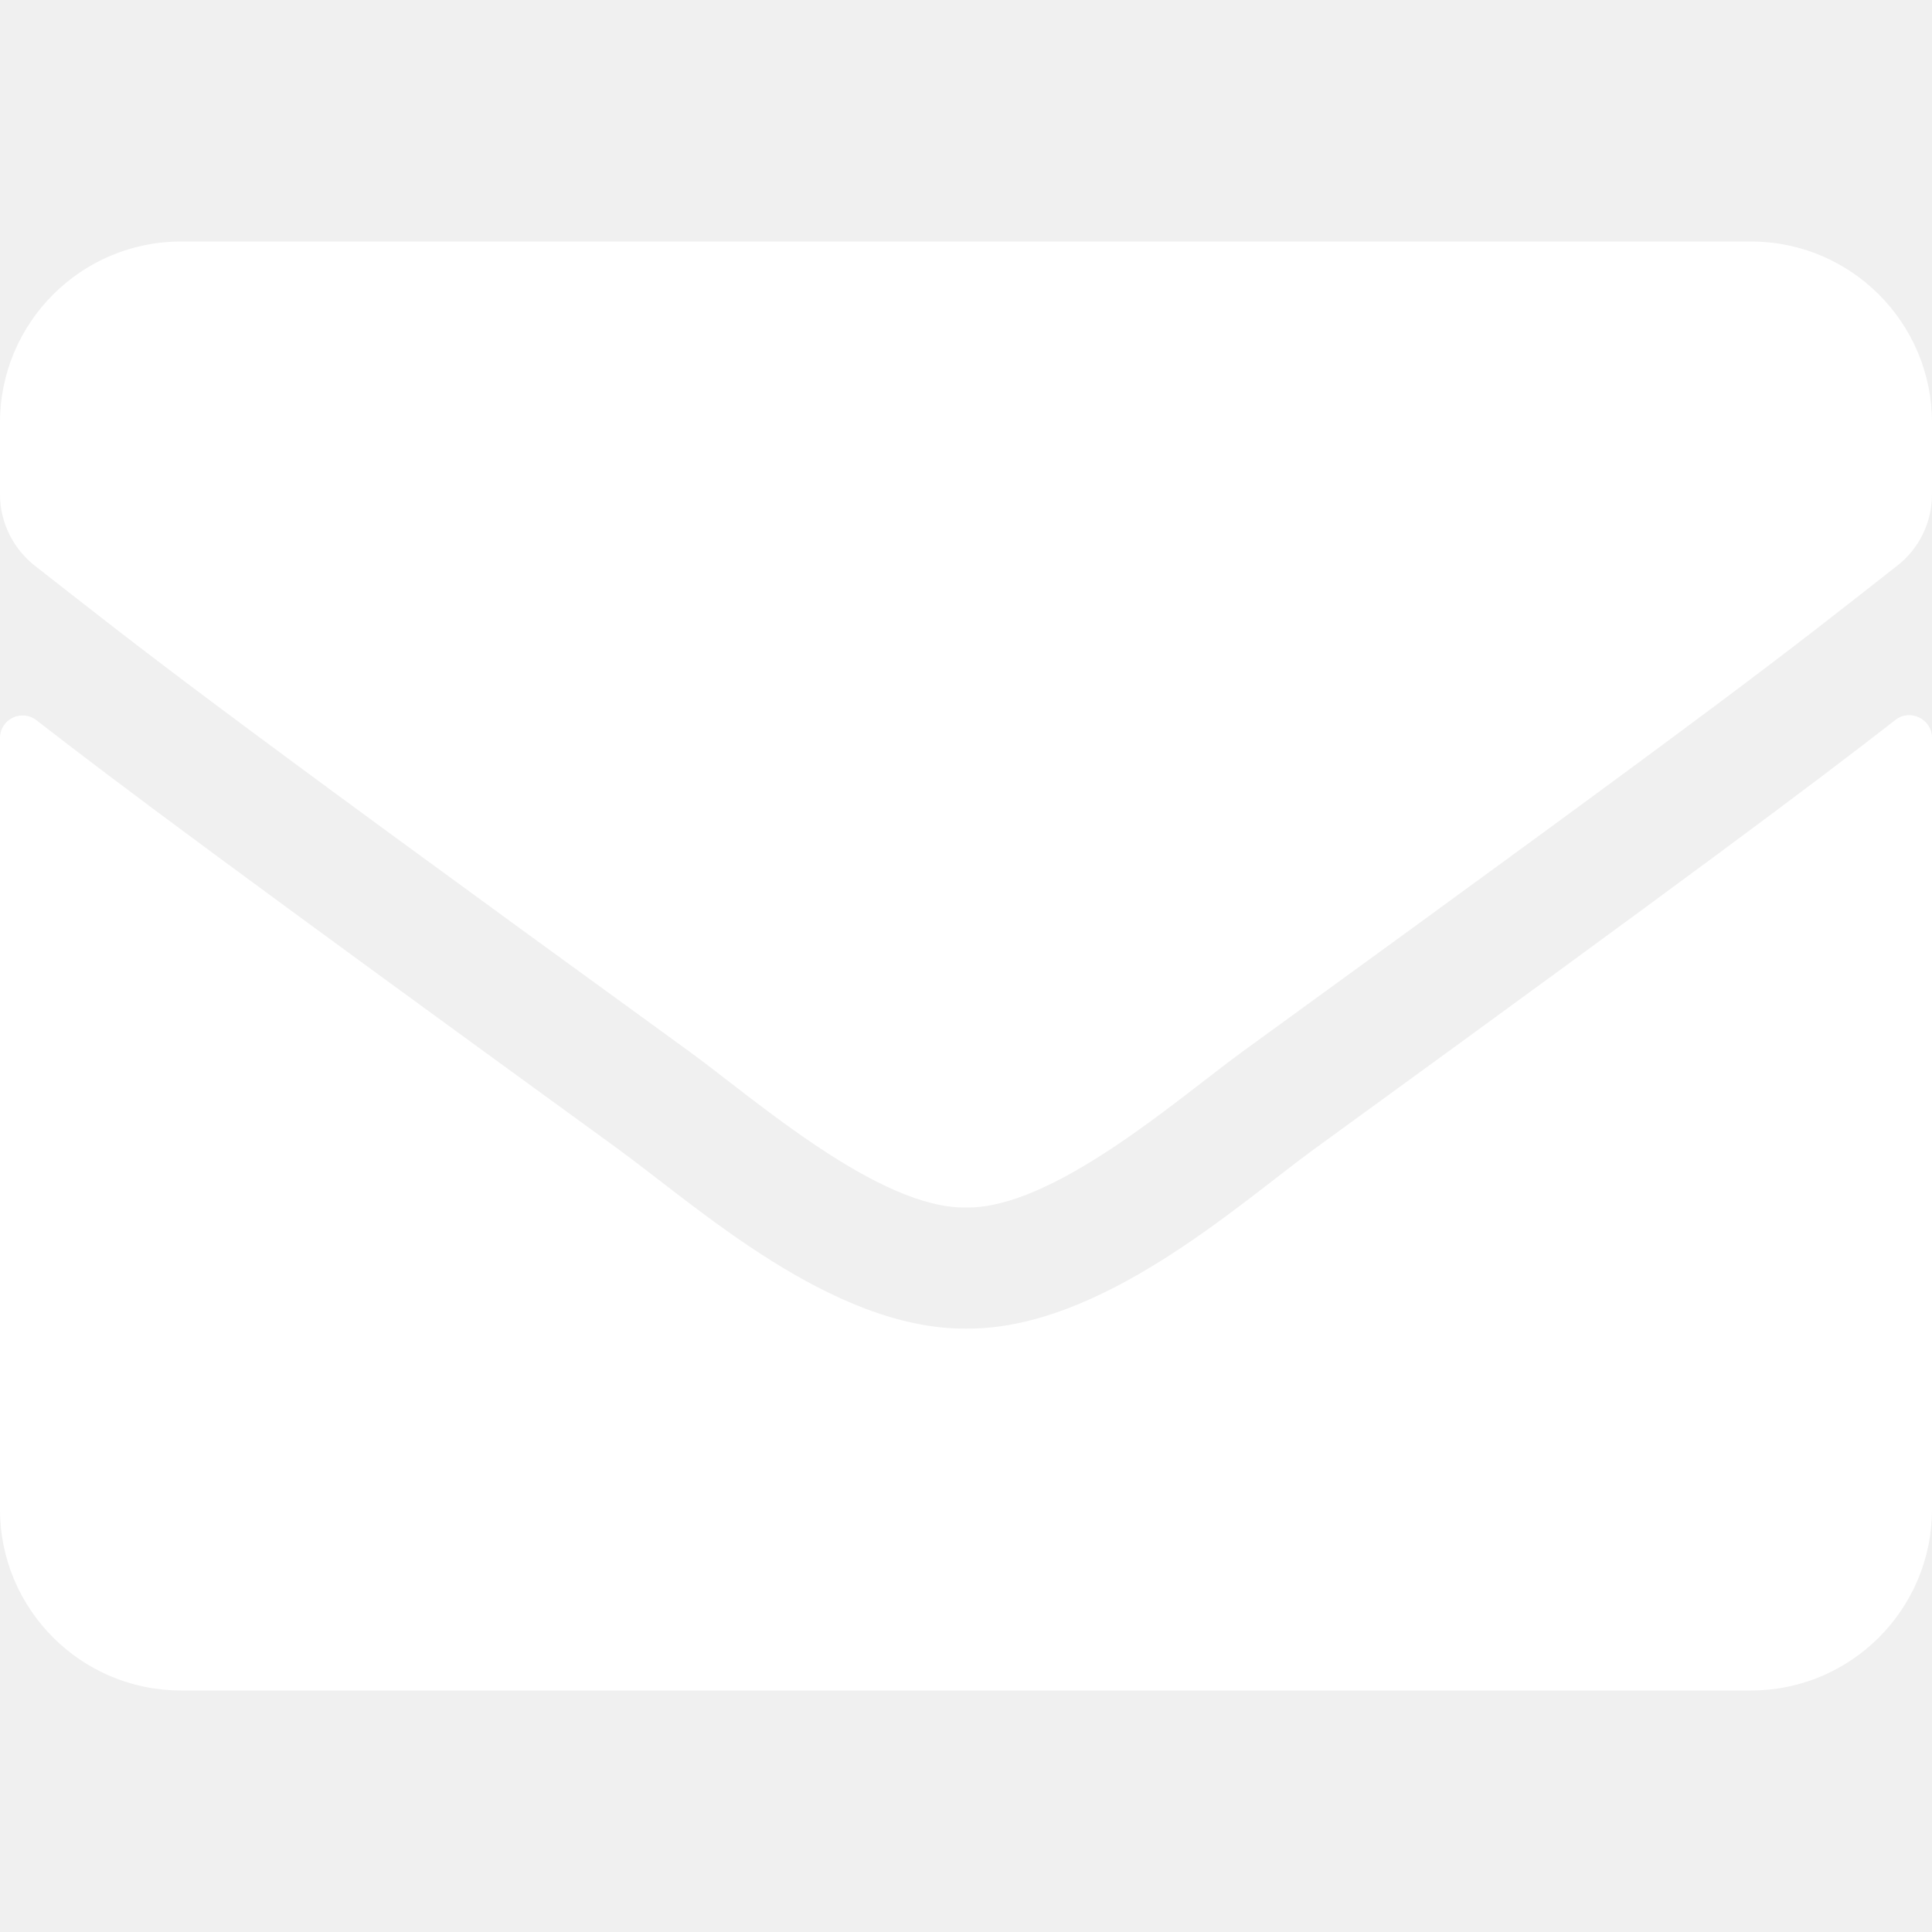
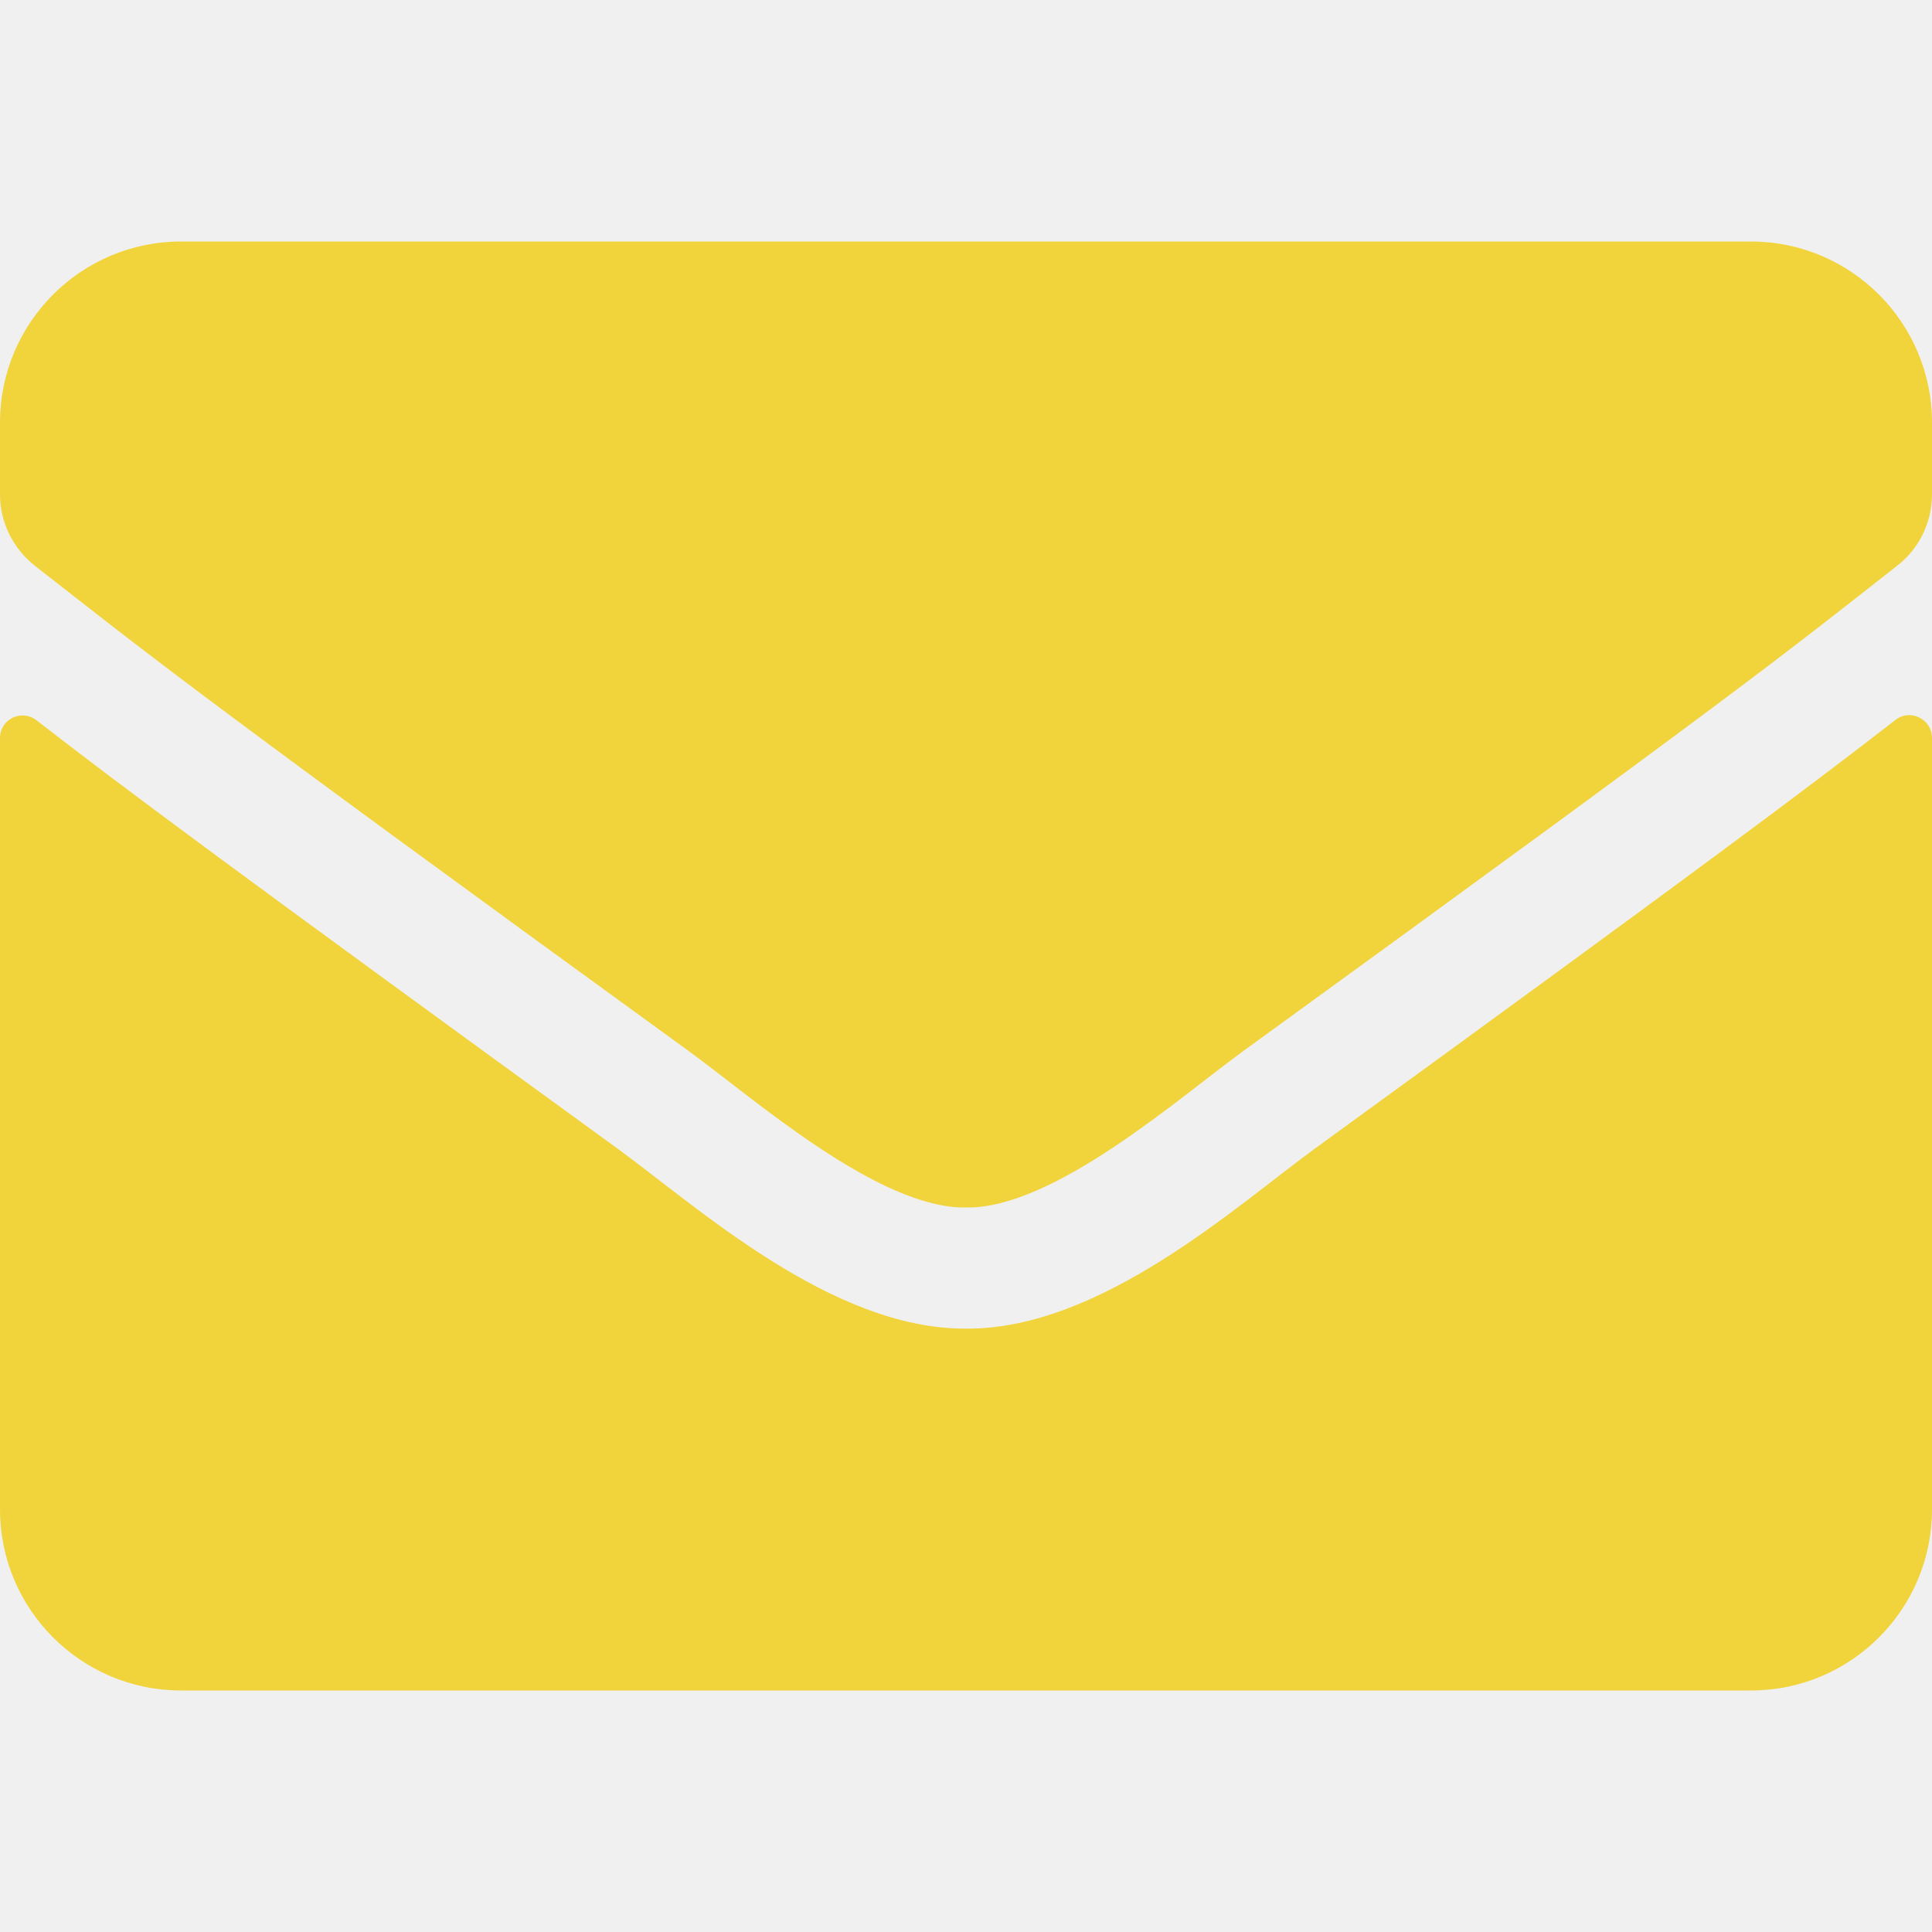
<svg xmlns="http://www.w3.org/2000/svg" aria-hidden="true" focusable="false" data-prefix="fas" data-icon="envelope" class="svg-inline--fa fa-envelope fa-w-16" role="img" viewBox="0 0 512 512">
-   <path fill="white" d="M502.3 190.8c3.9-3.1 9.7-.2 9.7 4.7V400c0 26.5-21.5 48-48 48H48c-26.5 0-48-21.5-48-48V195.6c0-5 5.7-7.8 9.7-4.7 22.4 17.4 52.1 39.5 154.1 113.6 21.1 15.4 56.7 47.8 92.2 47.6 35.7.3 72-32.8 92.3-47.6 102-74.1 131.6-96.3 154-113.7zM256 320c23.2.4 56.6-29.2 73.4-41.4 132.7-96.3 142.8-104.7 173.4-128.7 5.8-4.5 9.2-11.5 9.2-18.9v-19c0-26.5-21.5-48-48-48H48C21.5 64 0 85.5 0 112v19c0 7.4 3.4 14.3 9.2 18.9 30.6 23.9 40.7 32.4 173.4 128.7 16.8 12.2 50.2 41.8 73.4 41.4z" />
+   <path fill="#f1d43c" d="M502.3 190.8c3.9-3.1 9.7-.2 9.7 4.7V400c0 26.5-21.5 48-48 48H48c-26.5 0-48-21.5-48-48V195.6c0-5 5.7-7.8 9.7-4.7 22.4 17.4 52.1 39.5 154.1 113.6 21.1 15.4 56.7 47.8 92.2 47.6 35.7.3 72-32.8 92.3-47.6 102-74.1 131.6-96.3 154-113.7zM256 320c23.2.4 56.6-29.2 73.4-41.4 132.7-96.3 142.8-104.7 173.4-128.7 5.8-4.5 9.2-11.5 9.2-18.9v-19c0-26.5-21.5-48-48-48H48C21.5 64 0 85.5 0 112v19c0 7.4 3.4 14.3 9.2 18.9 30.6 23.9 40.7 32.4 173.4 128.7 16.8 12.2 50.2 41.8 73.4 41.4z" />
</svg>
